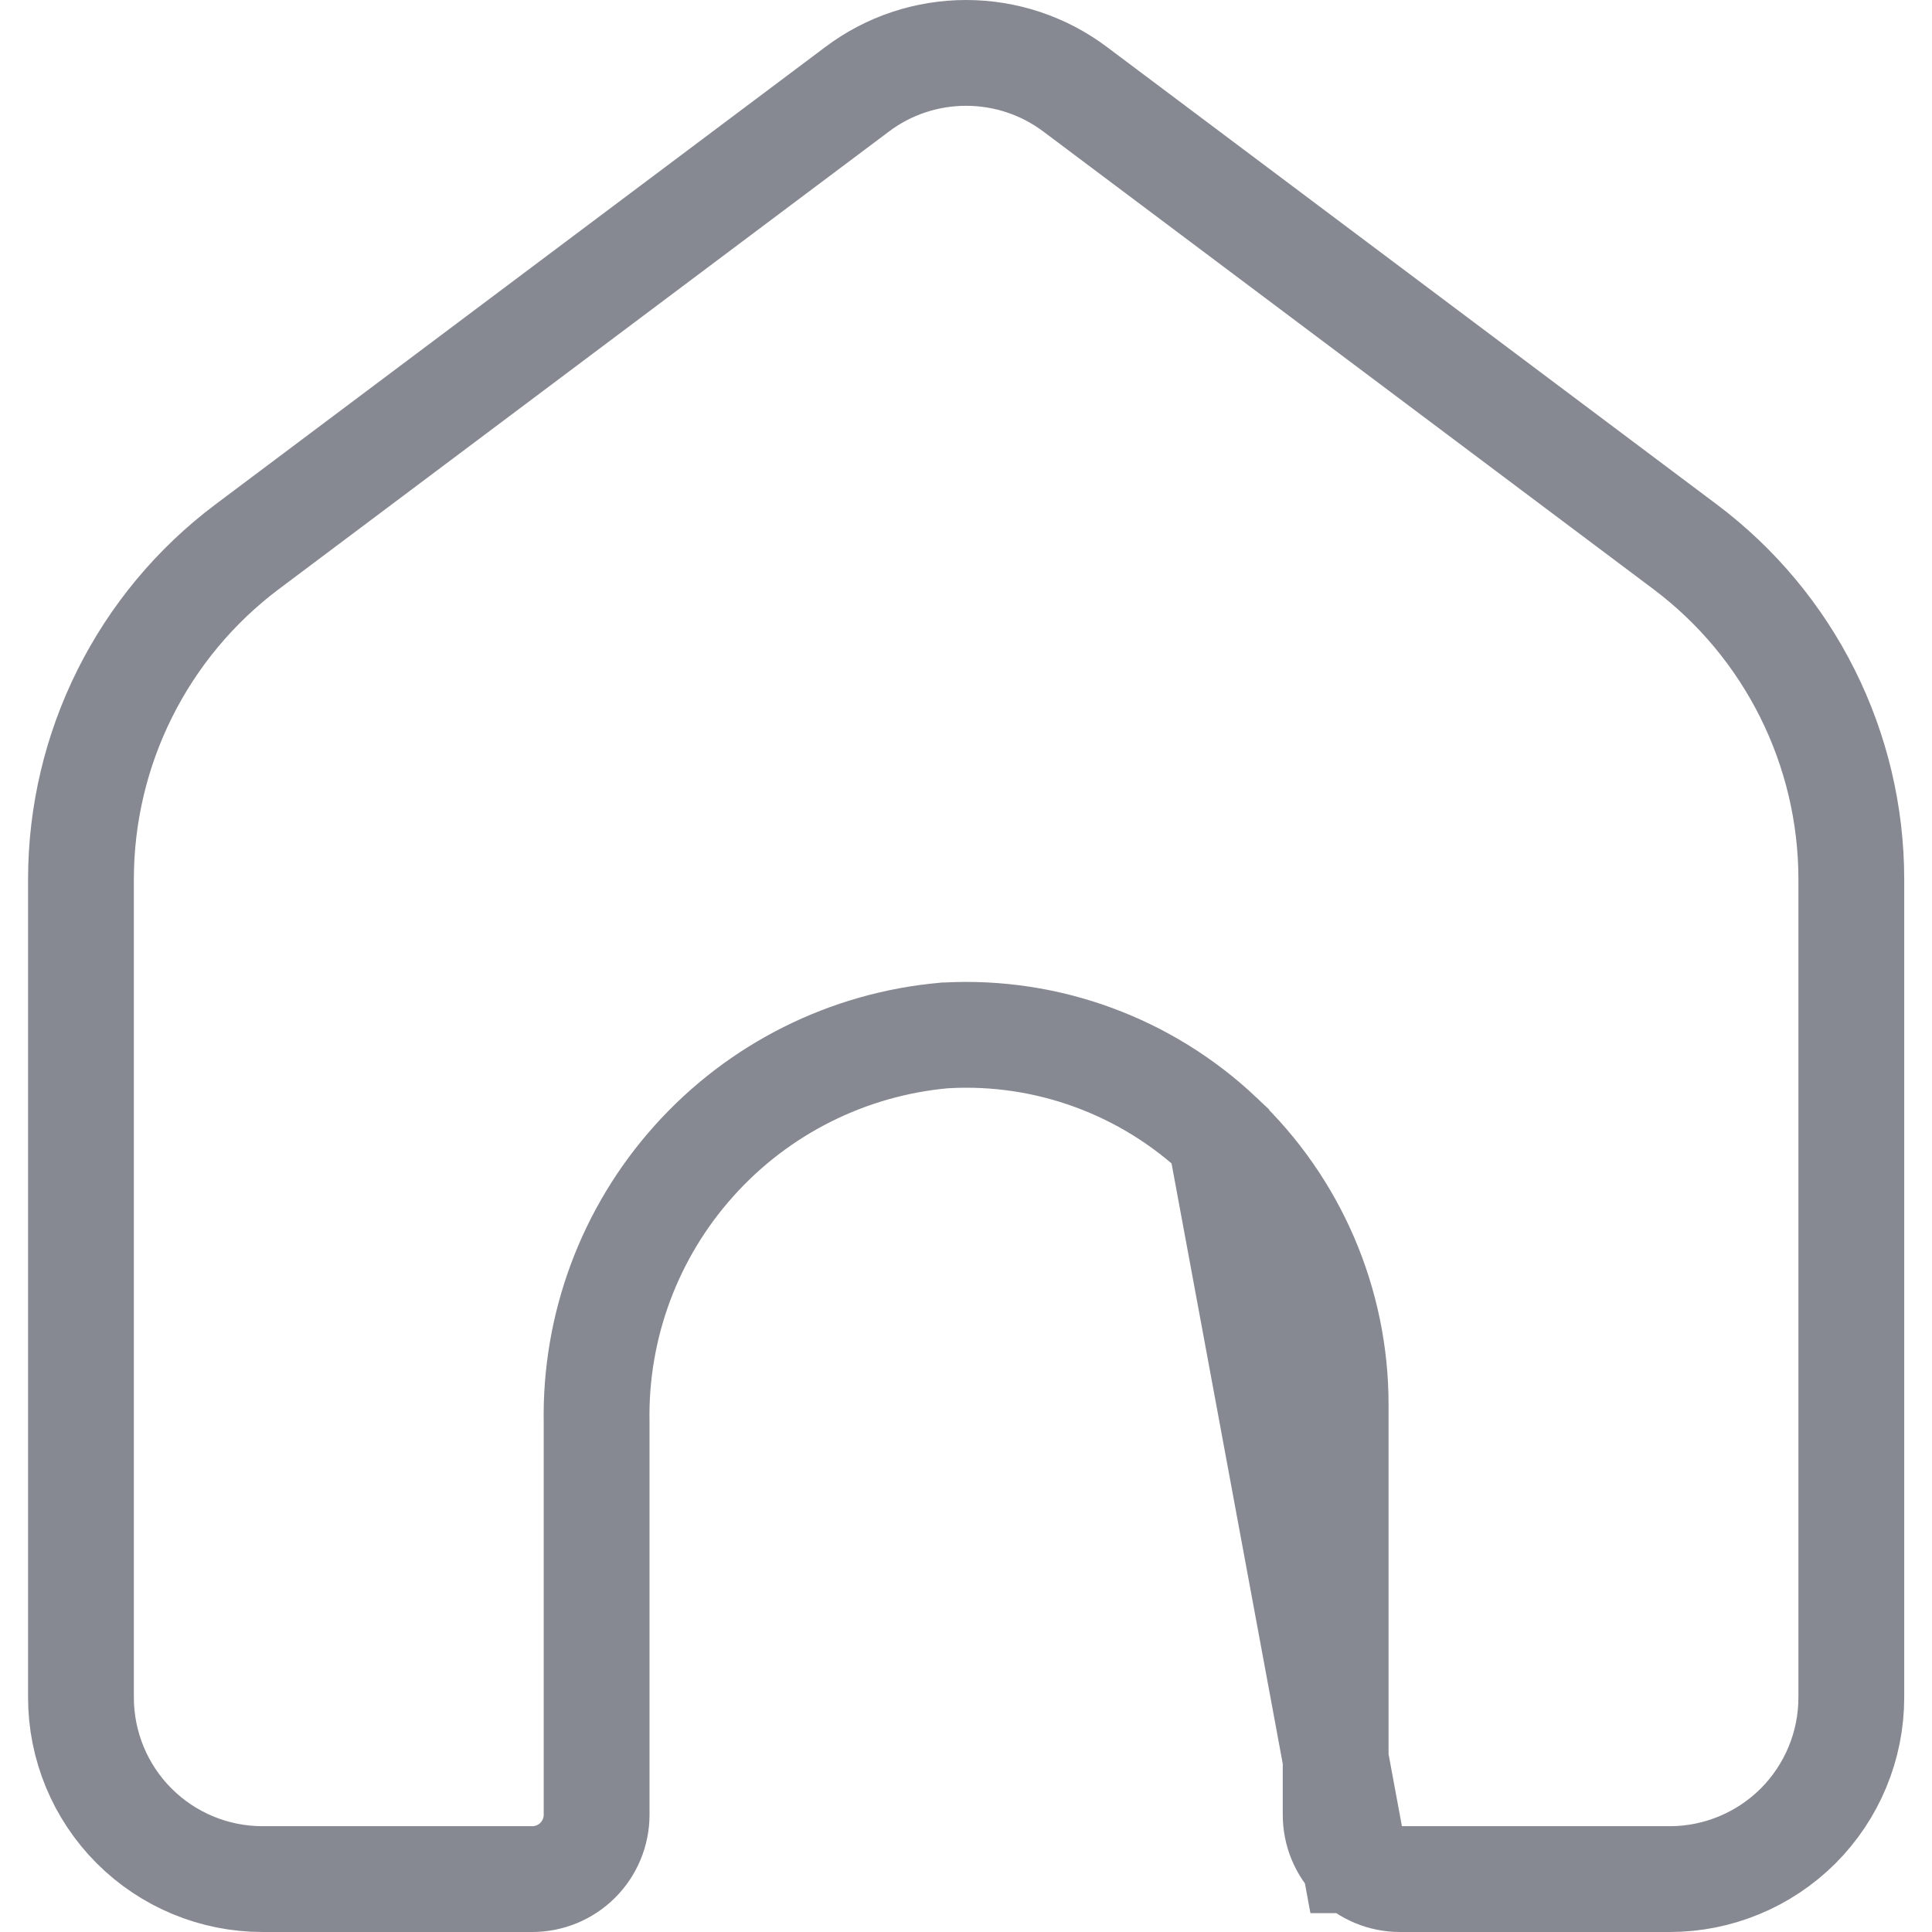
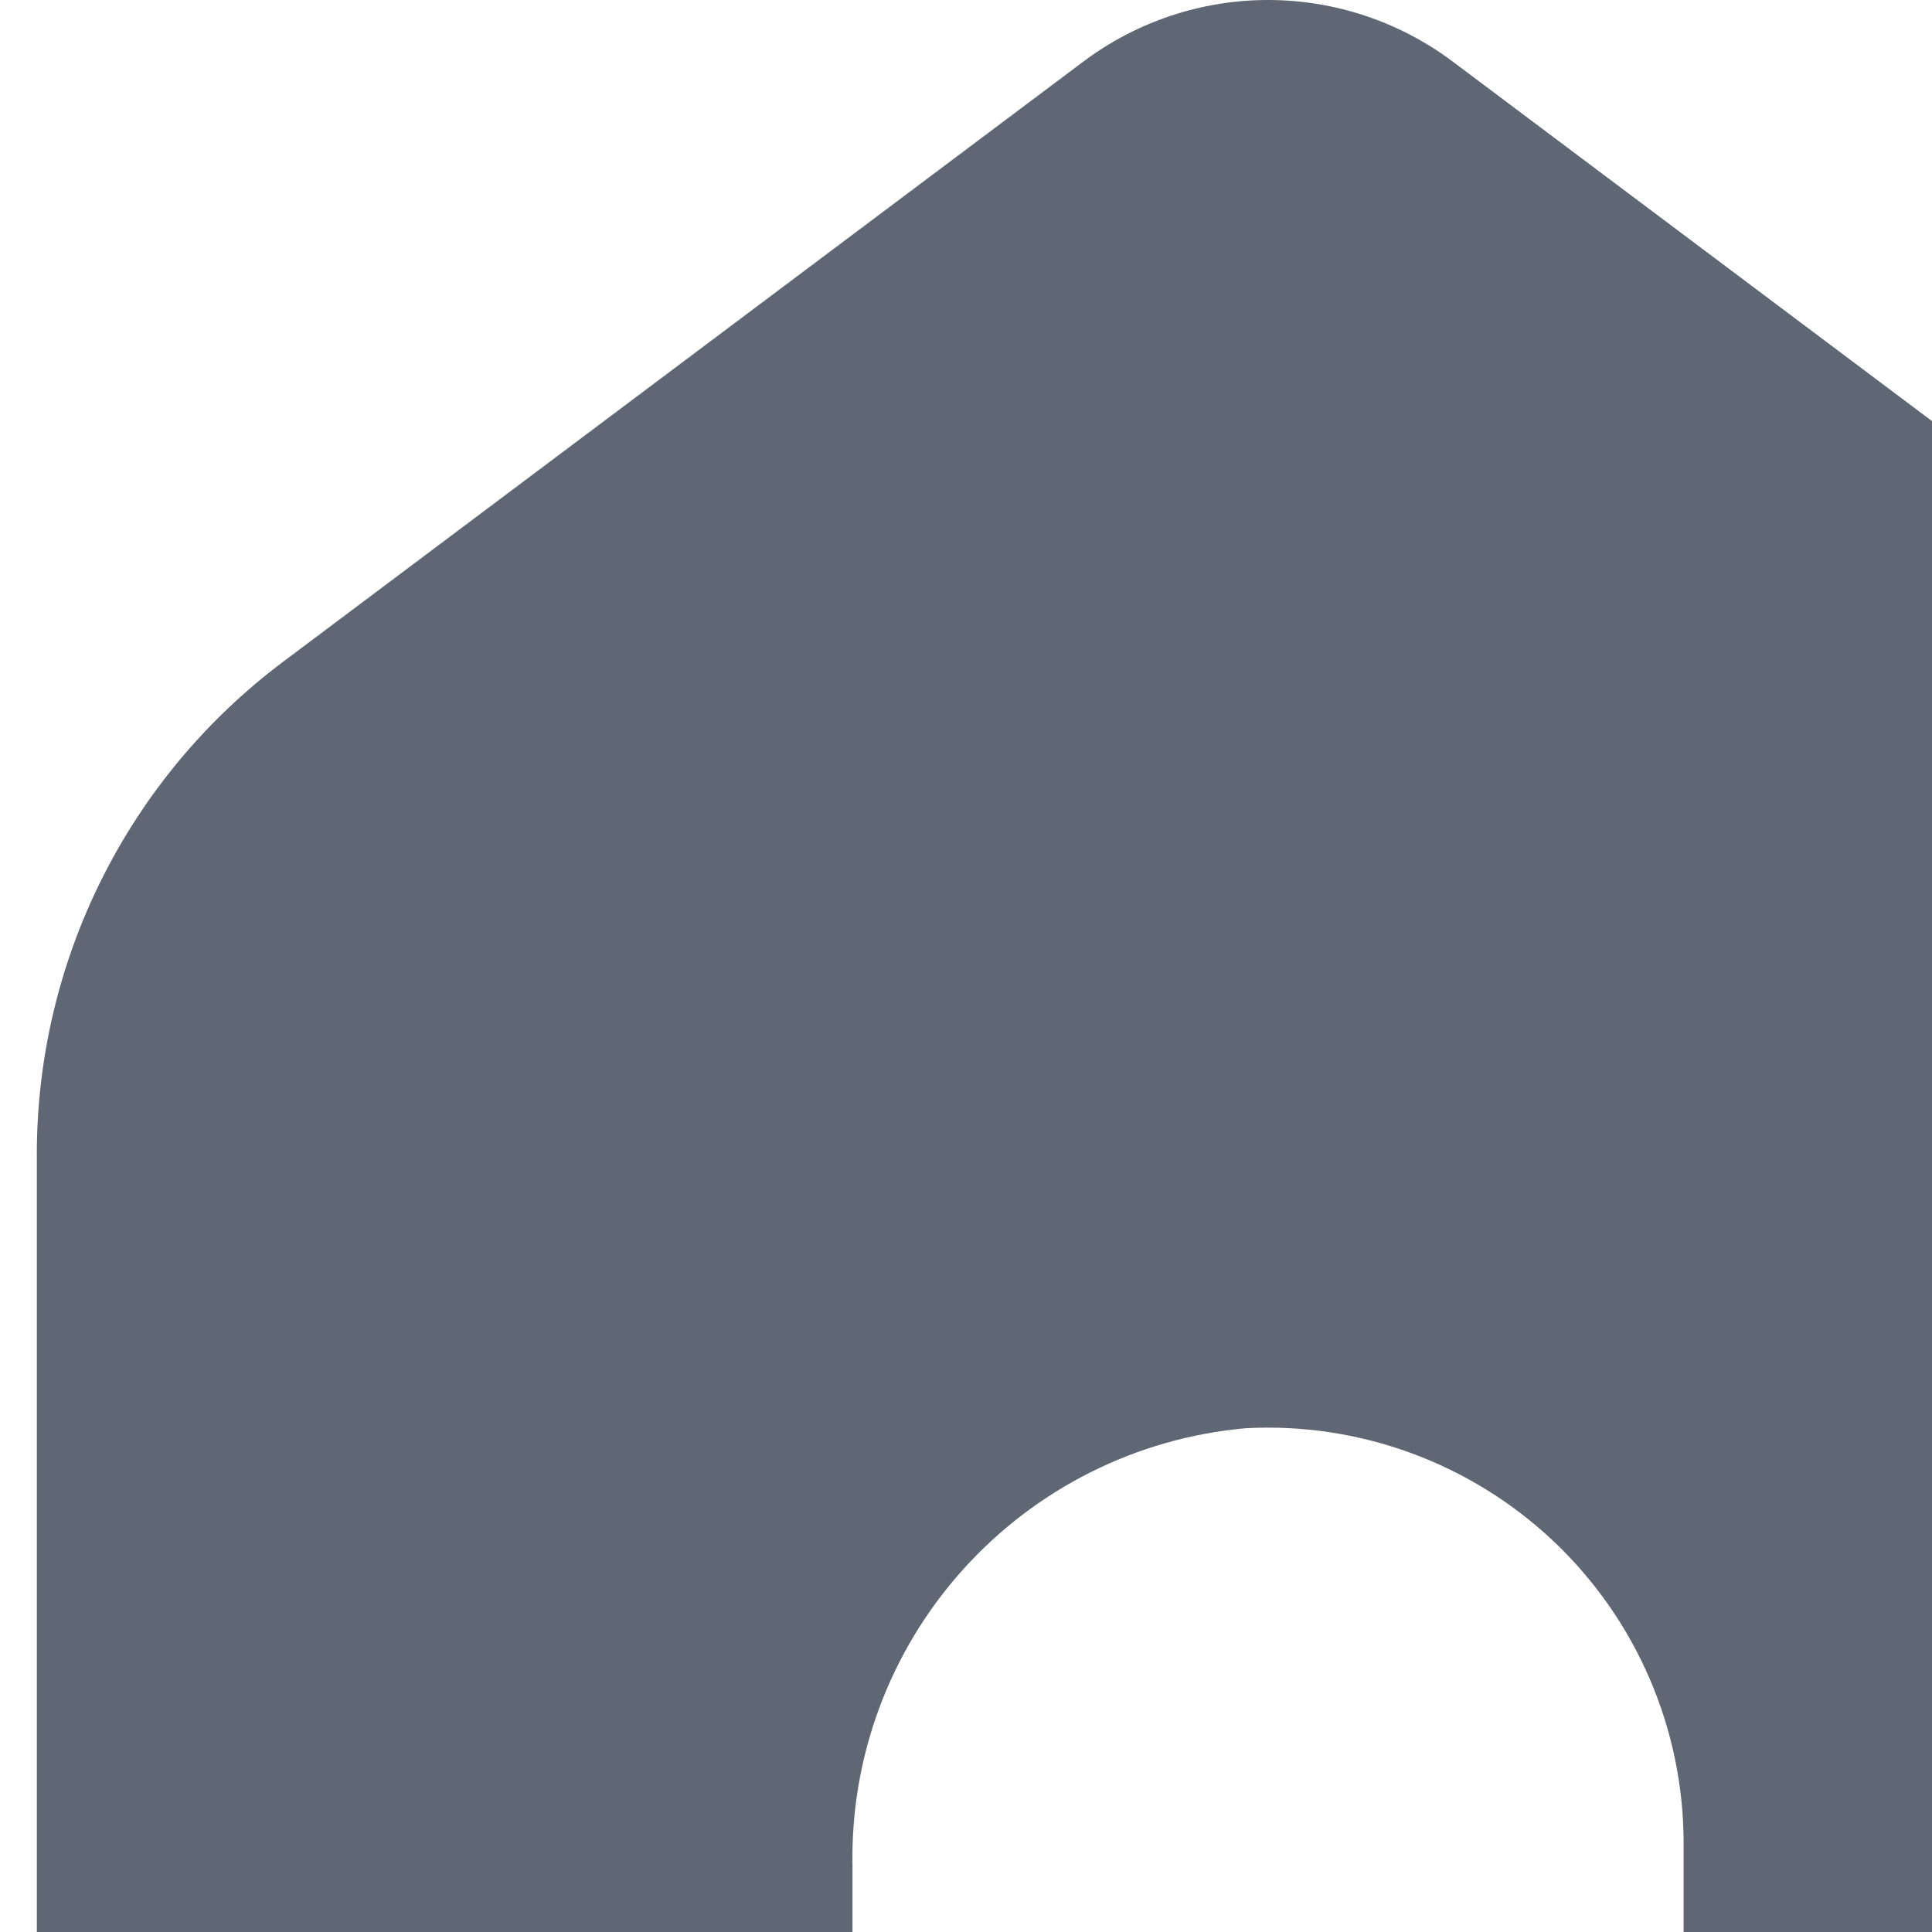
- <svg xmlns="http://www.w3.org/2000/svg" width="21" height="21" viewBox="0 0 21 21" fill="none">
-   <path d="M14.722 20.22L14.723 20.22C14.854 20.351 15.031 20.425 15.217 20.425H18.149C18.672 20.425 19.174 20.217 19.545 19.847C19.915 19.476 20.123 18.974 20.123 18.451V9.559C20.123 8.136 19.453 6.795 18.313 5.941L11.686 0.97C11.344 0.713 10.928 0.575 10.501 0.575C10.074 0.575 9.658 0.713 9.317 0.97L2.689 5.941C2.689 5.941 2.689 5.941 2.689 5.941C1.55 6.795 0.88 8.136 0.88 9.559V18.451C0.88 18.974 1.088 19.477 1.458 19.847C1.828 20.217 2.33 20.425 2.854 20.425H5.785C5.971 20.425 6.149 20.351 6.28 20.22L6.28 20.22C6.411 20.089 6.485 19.911 6.485 19.726V15.465C6.465 14.416 6.843 13.399 7.544 12.618L7.544 12.618C8.245 11.835 9.218 11.348 10.265 11.255L10.275 11.254L10.285 11.254C11.386 11.194 12.463 11.591 13.264 12.349L14.722 20.22ZM14.722 20.22C14.591 20.089 14.518 19.911 14.518 19.726M14.722 20.22L14.518 19.726M14.518 19.726V15.264M14.518 19.726V15.264M14.518 15.264C14.518 14.162 14.064 13.107 13.264 12.349L14.518 15.264Z" stroke="#868991" stroke-width="1.15" />
+ <svg xmlns="http://www.w3.org/2000/svg" width="16" height="16" viewBox="0 0 16 16" fill="none">
+   <path d="M0.305 18.451V9.559C0.305 7.954 1.06 6.444 2.344 5.481L8.972 0.51C9.413 0.179 9.95 0 10.501 0C11.053 0 11.589 0.179 12.031 0.51L18.658 5.481C19.942 6.444 20.698 7.954 20.698 9.559V18.451C20.698 19.127 20.429 19.775 19.951 20.253C19.473 20.731 18.825 21 18.149 21H15.217C14.879 21 14.555 20.866 14.316 20.627C14.077 20.388 13.943 20.064 13.943 19.726V15.264C13.943 14.32 13.554 13.416 12.868 12.766C12.182 12.117 11.259 11.777 10.316 11.828C9.414 11.908 8.576 12.328 7.972 13.002C7.367 13.676 7.041 14.554 7.06 15.459V19.726C7.06 20.064 6.926 20.388 6.686 20.627C6.447 20.866 6.123 21 5.785 21H2.854C2.178 21 1.529 20.731 1.051 20.253C0.573 19.775 0.305 19.127 0.305 18.451Z" fill="#5E6773" />
</svg>
